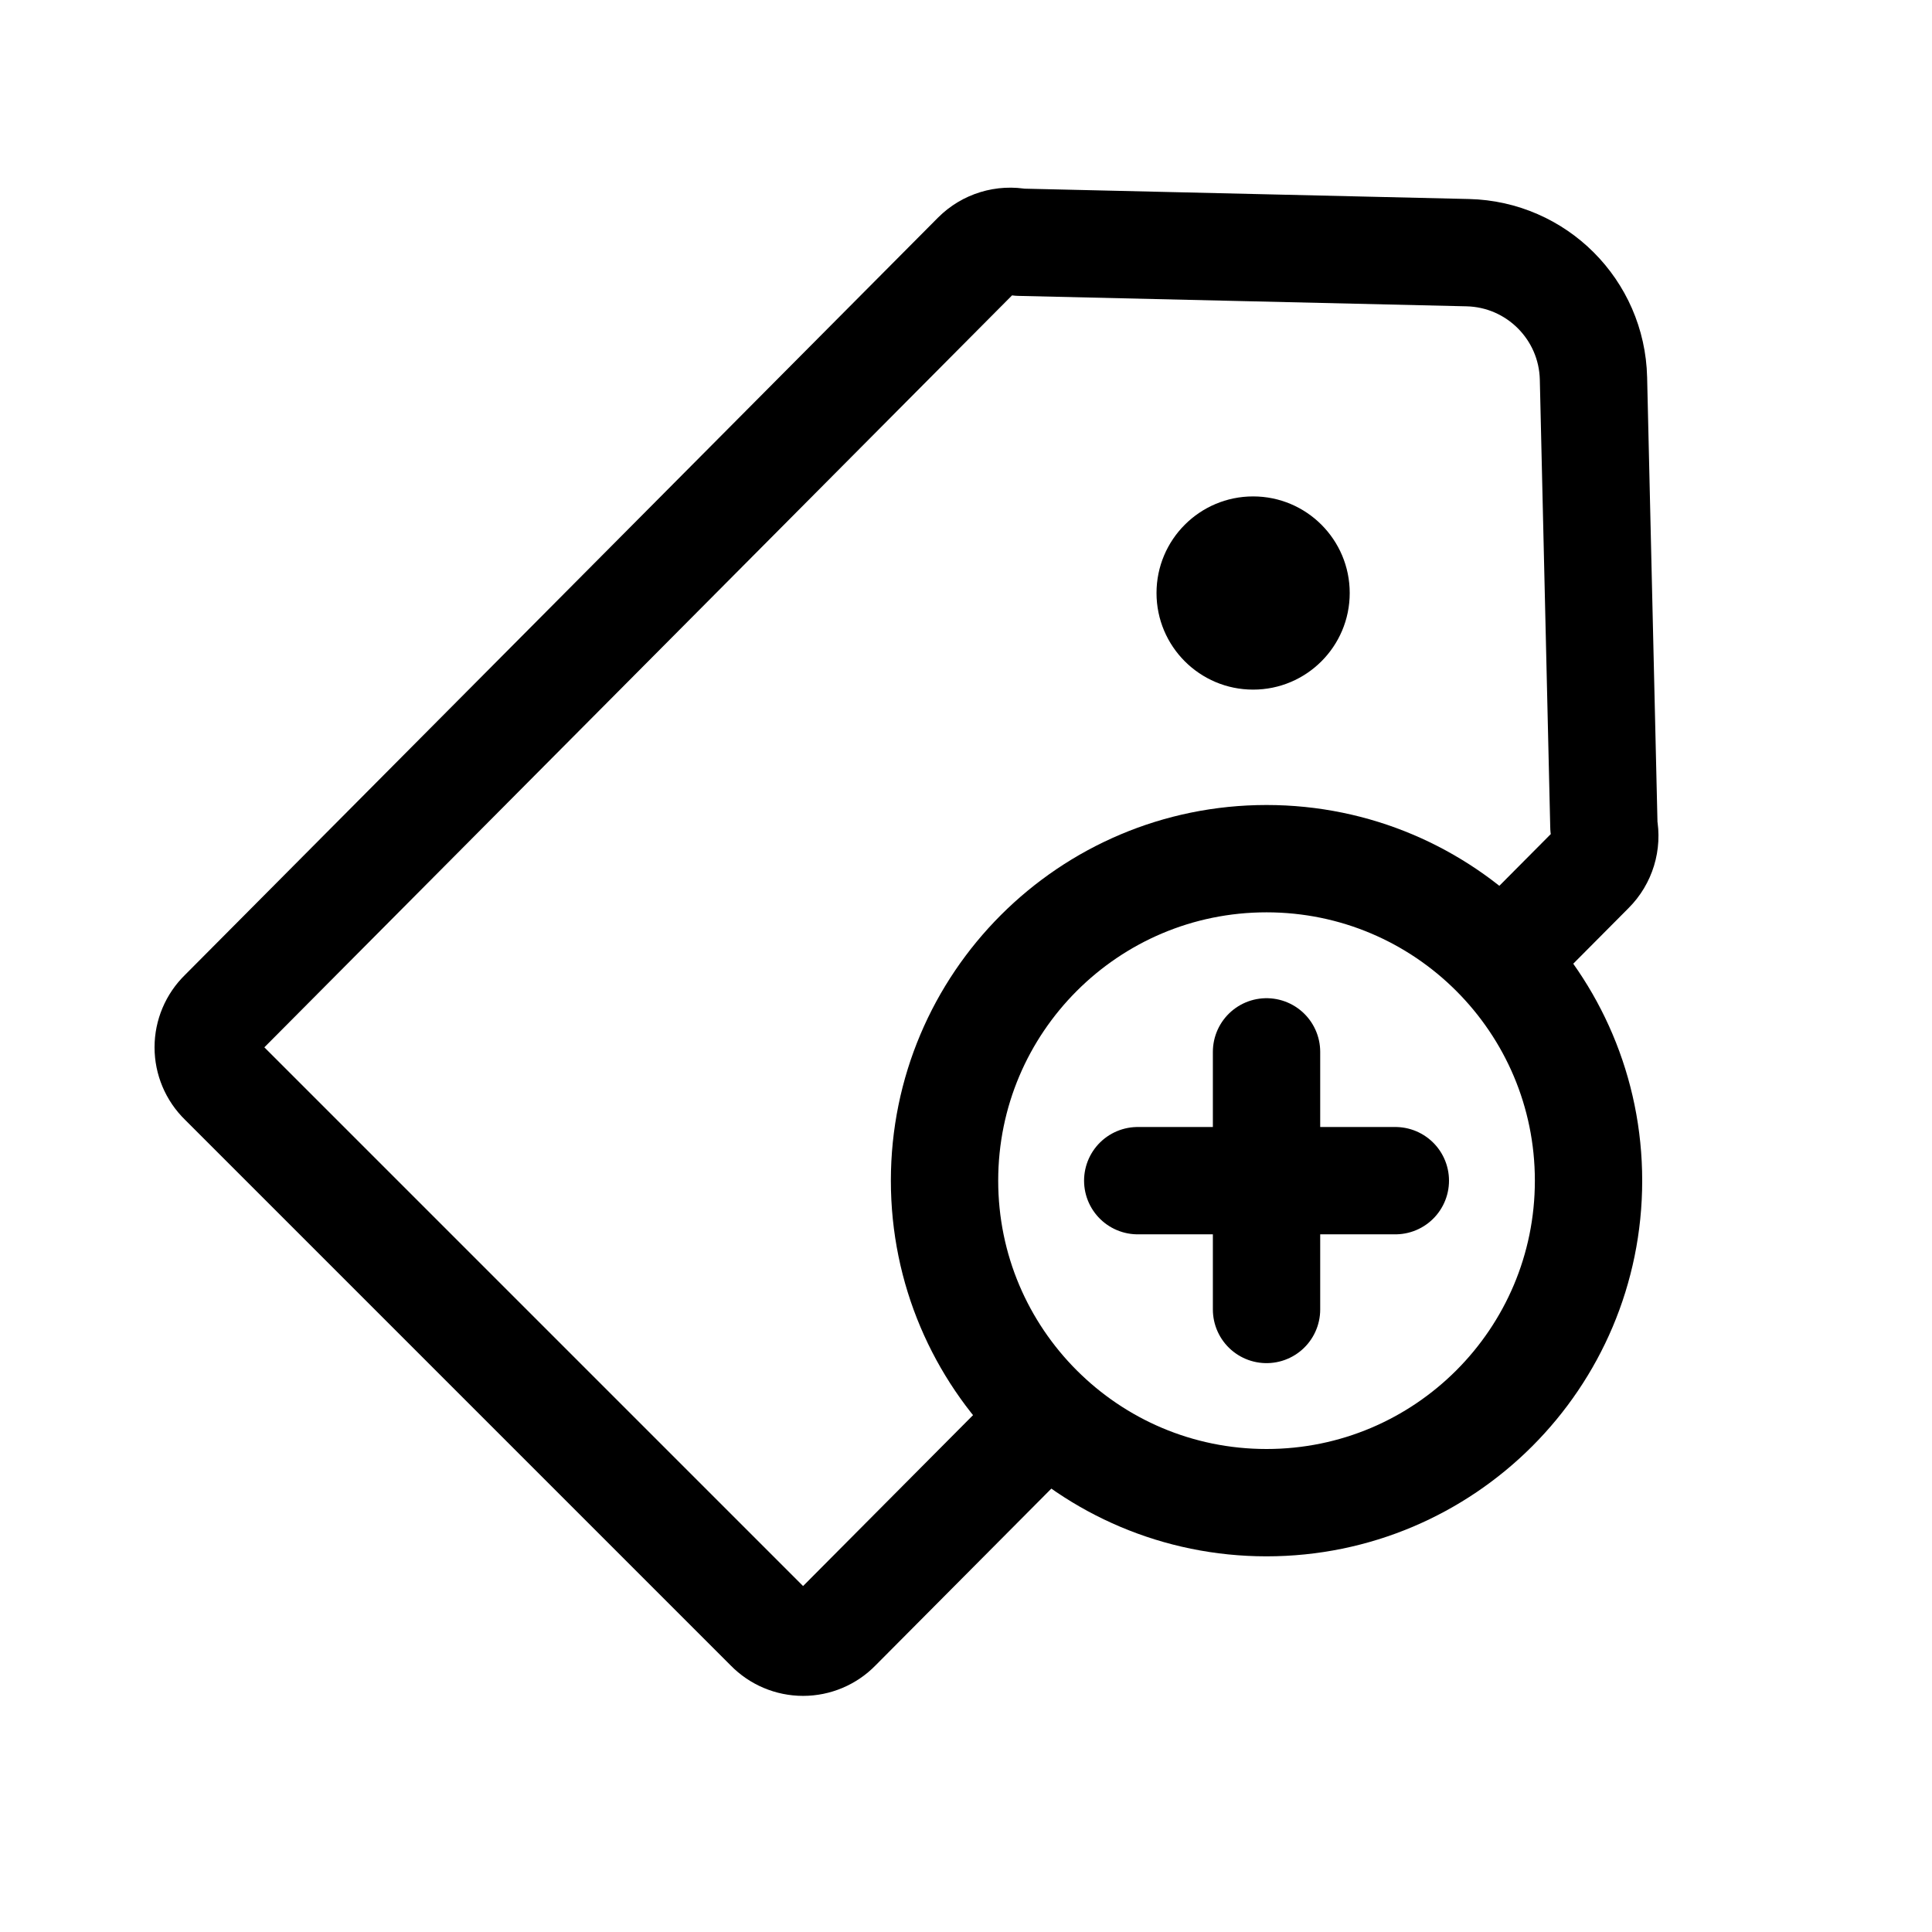
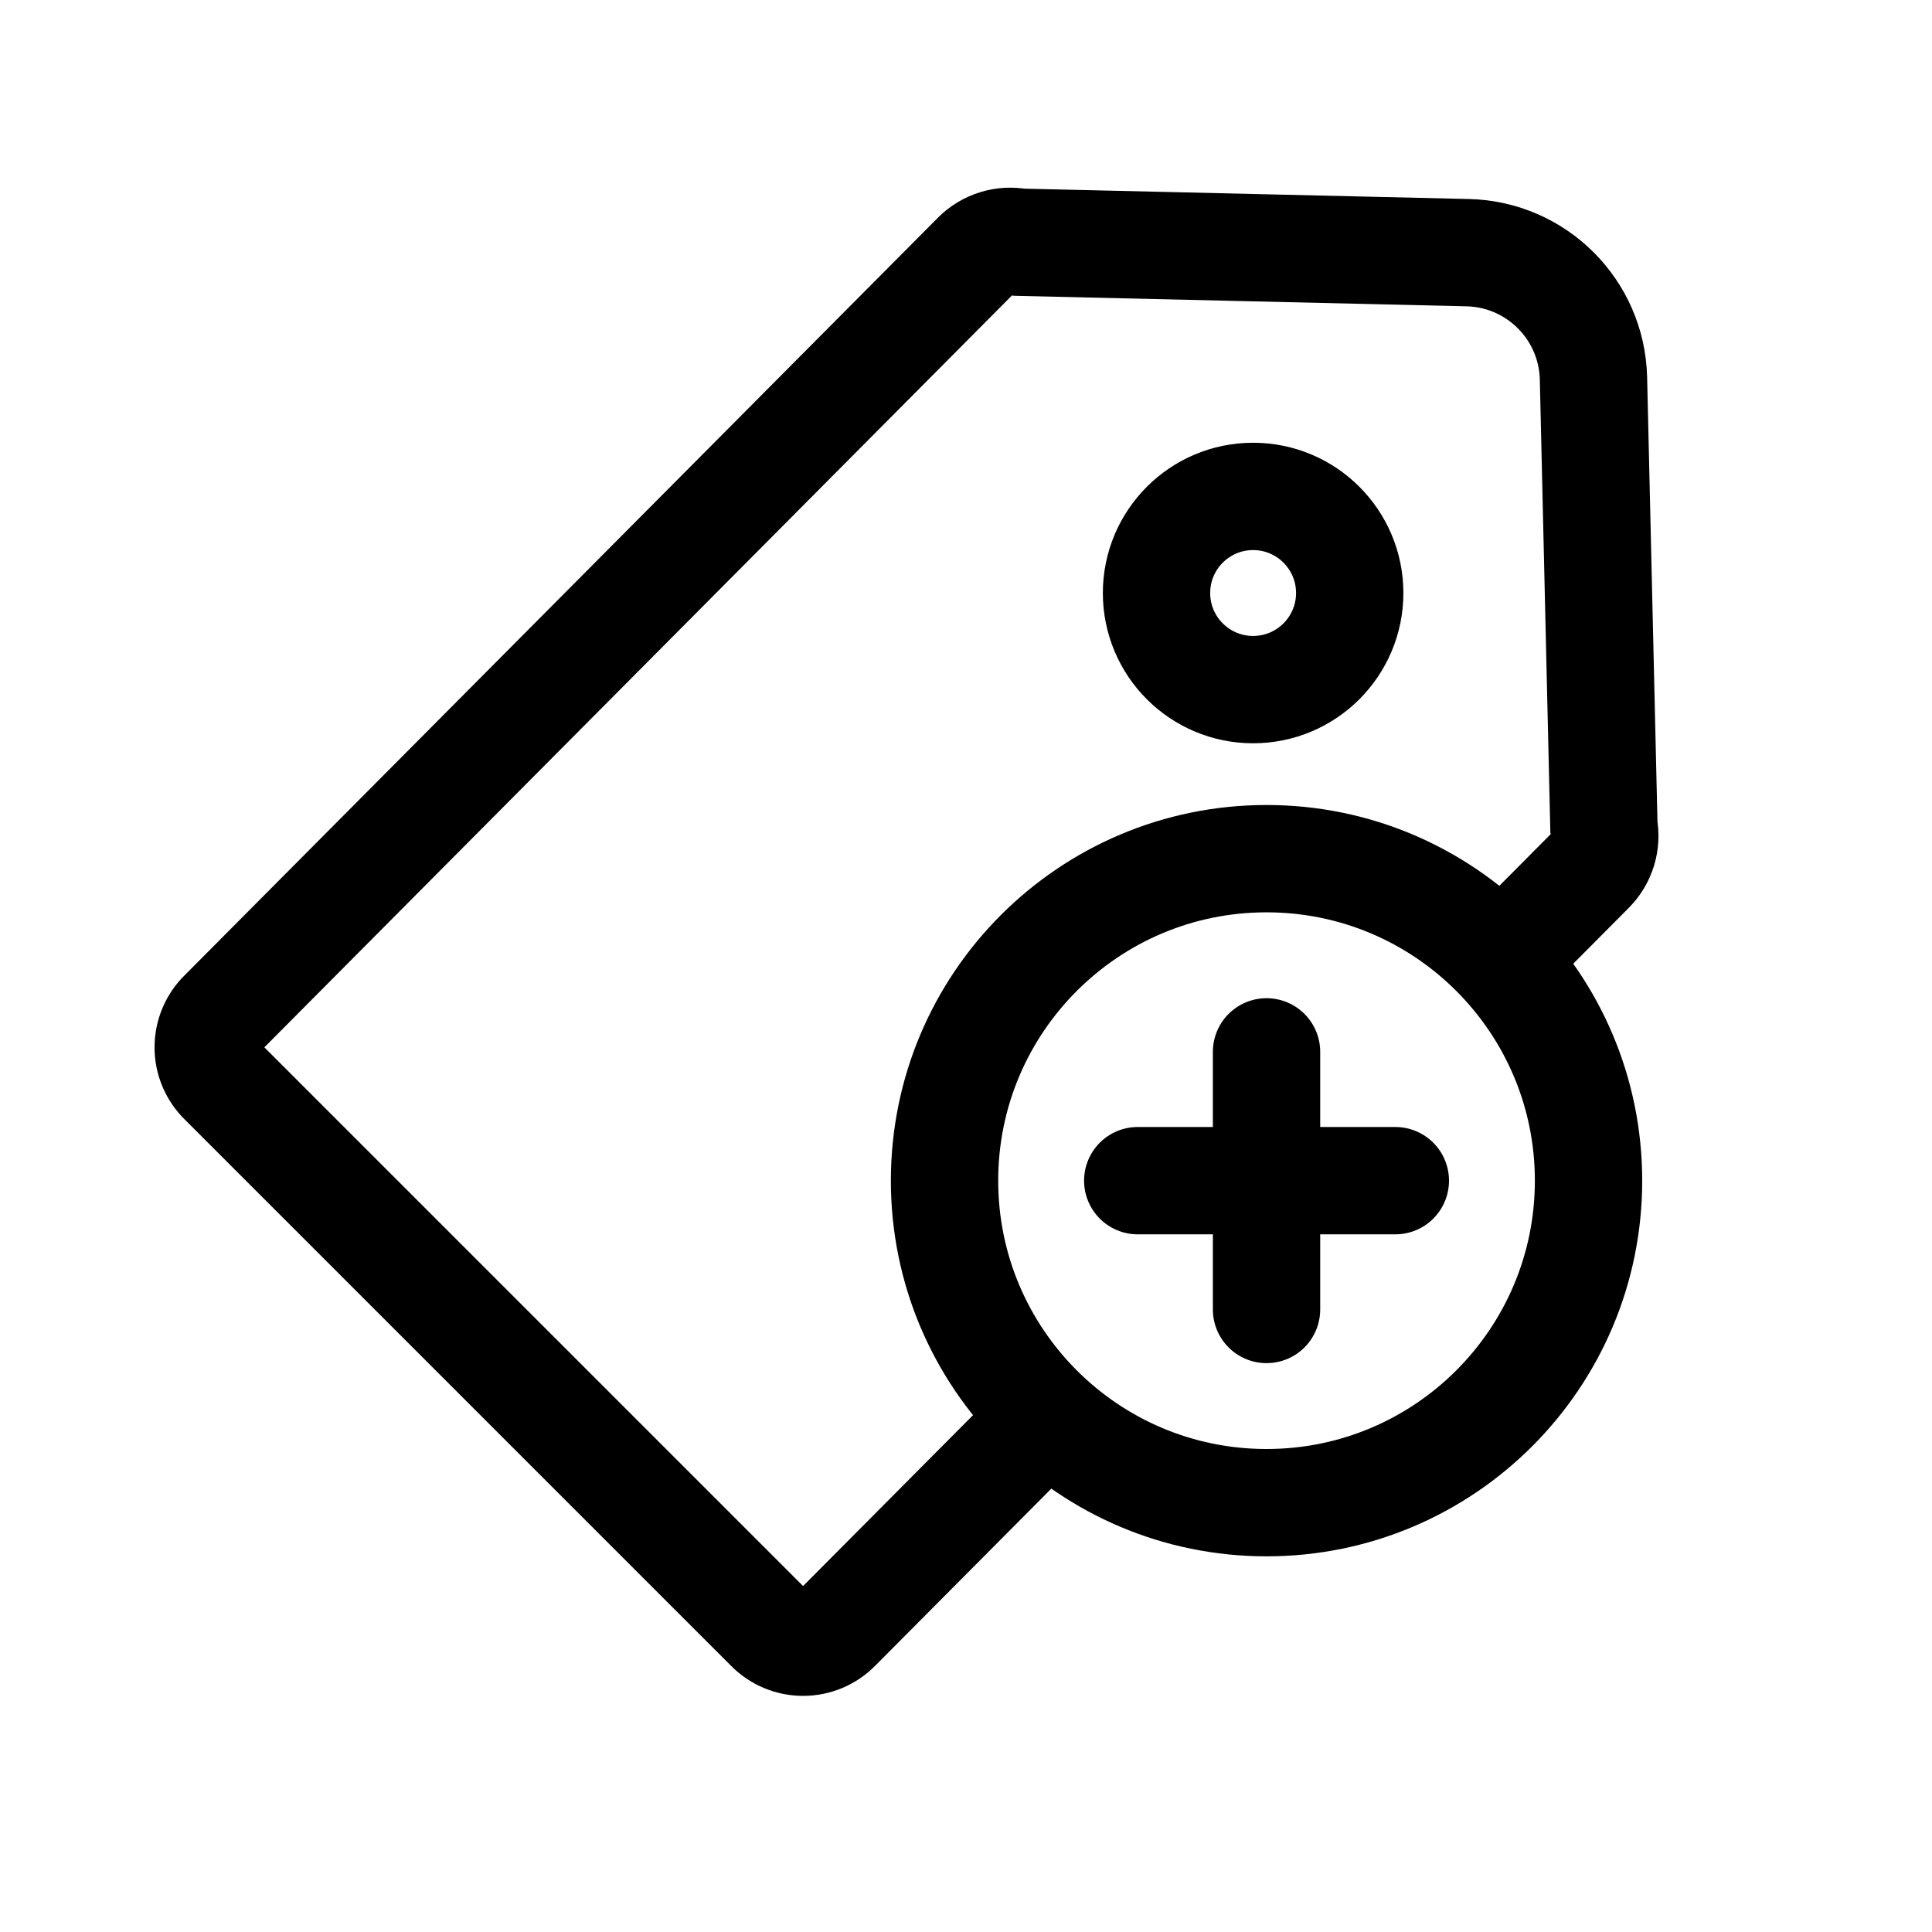
- <svg xmlns="http://www.w3.org/2000/svg" xml:space="preserve" fill-rule="evenodd" stroke-linecap="round" stroke-linejoin="round" clip-rule="evenodd" viewBox="0 0 90 90">
-   <path fill="none" stroke="currentColor" stroke-width="5" d="M48.776 66 39 75.831a2.22 2.22 0 0 1-3.178 0L10.369 50.378a2.22 2.22 0 0 1 0-3.178l35.097-35.297a2.25 2.25 0 0 1 2.025-.619l20.88.486a6 6 0 0 1 5.859 5.859l.486 20.88a2.249 2.249 0 0 1-.619 2.025L71.148 43.5" />
-   <path fill-rule="nonzero" d="M53.875 27.625a4.5 4.5 0 1 0 9 0 4.5 4.5 0 0 0-9 0z" />
-   <path fill="none" stroke="currentColor" stroke-width="5" d="M74 55c0-8.284-6.716-15-15-15s-15 6.716-15 15 6.716 15 15 15 15-6.716 15-15zm-15 6V49m-6 6h12" />
+ <svg xmlns="http://www.w3.org/2000/svg" fill="none" stroke="currentColor" stroke-linecap="round" stroke-width="5" viewBox="0 0 90 90">
+   <path d="M48.776 66 39 75.831a2.22 2.22 0 0 1-3.178 0L10.369 50.378a2.22 2.22 0 0 1 0-3.178l35.097-35.297a2.25 2.25 0 0 1 2.025-.619l20.88.486a6 6 0 0 1 5.859 5.859l.486 20.88a2.249 2.249 0 0 1-.619 2.025L71.148 43.5" />
+   <path d="M53.875 27.625a4.5 4.5 0 1 0 9 0 4.5 4.5 0 0 0-9 0zM74 55c0-8.284-6.716-15-15-15s-15 6.716-15 15 6.716 15 15 15 15-6.716 15-15zm-15 6V49m-6 6h12" />
</svg>
